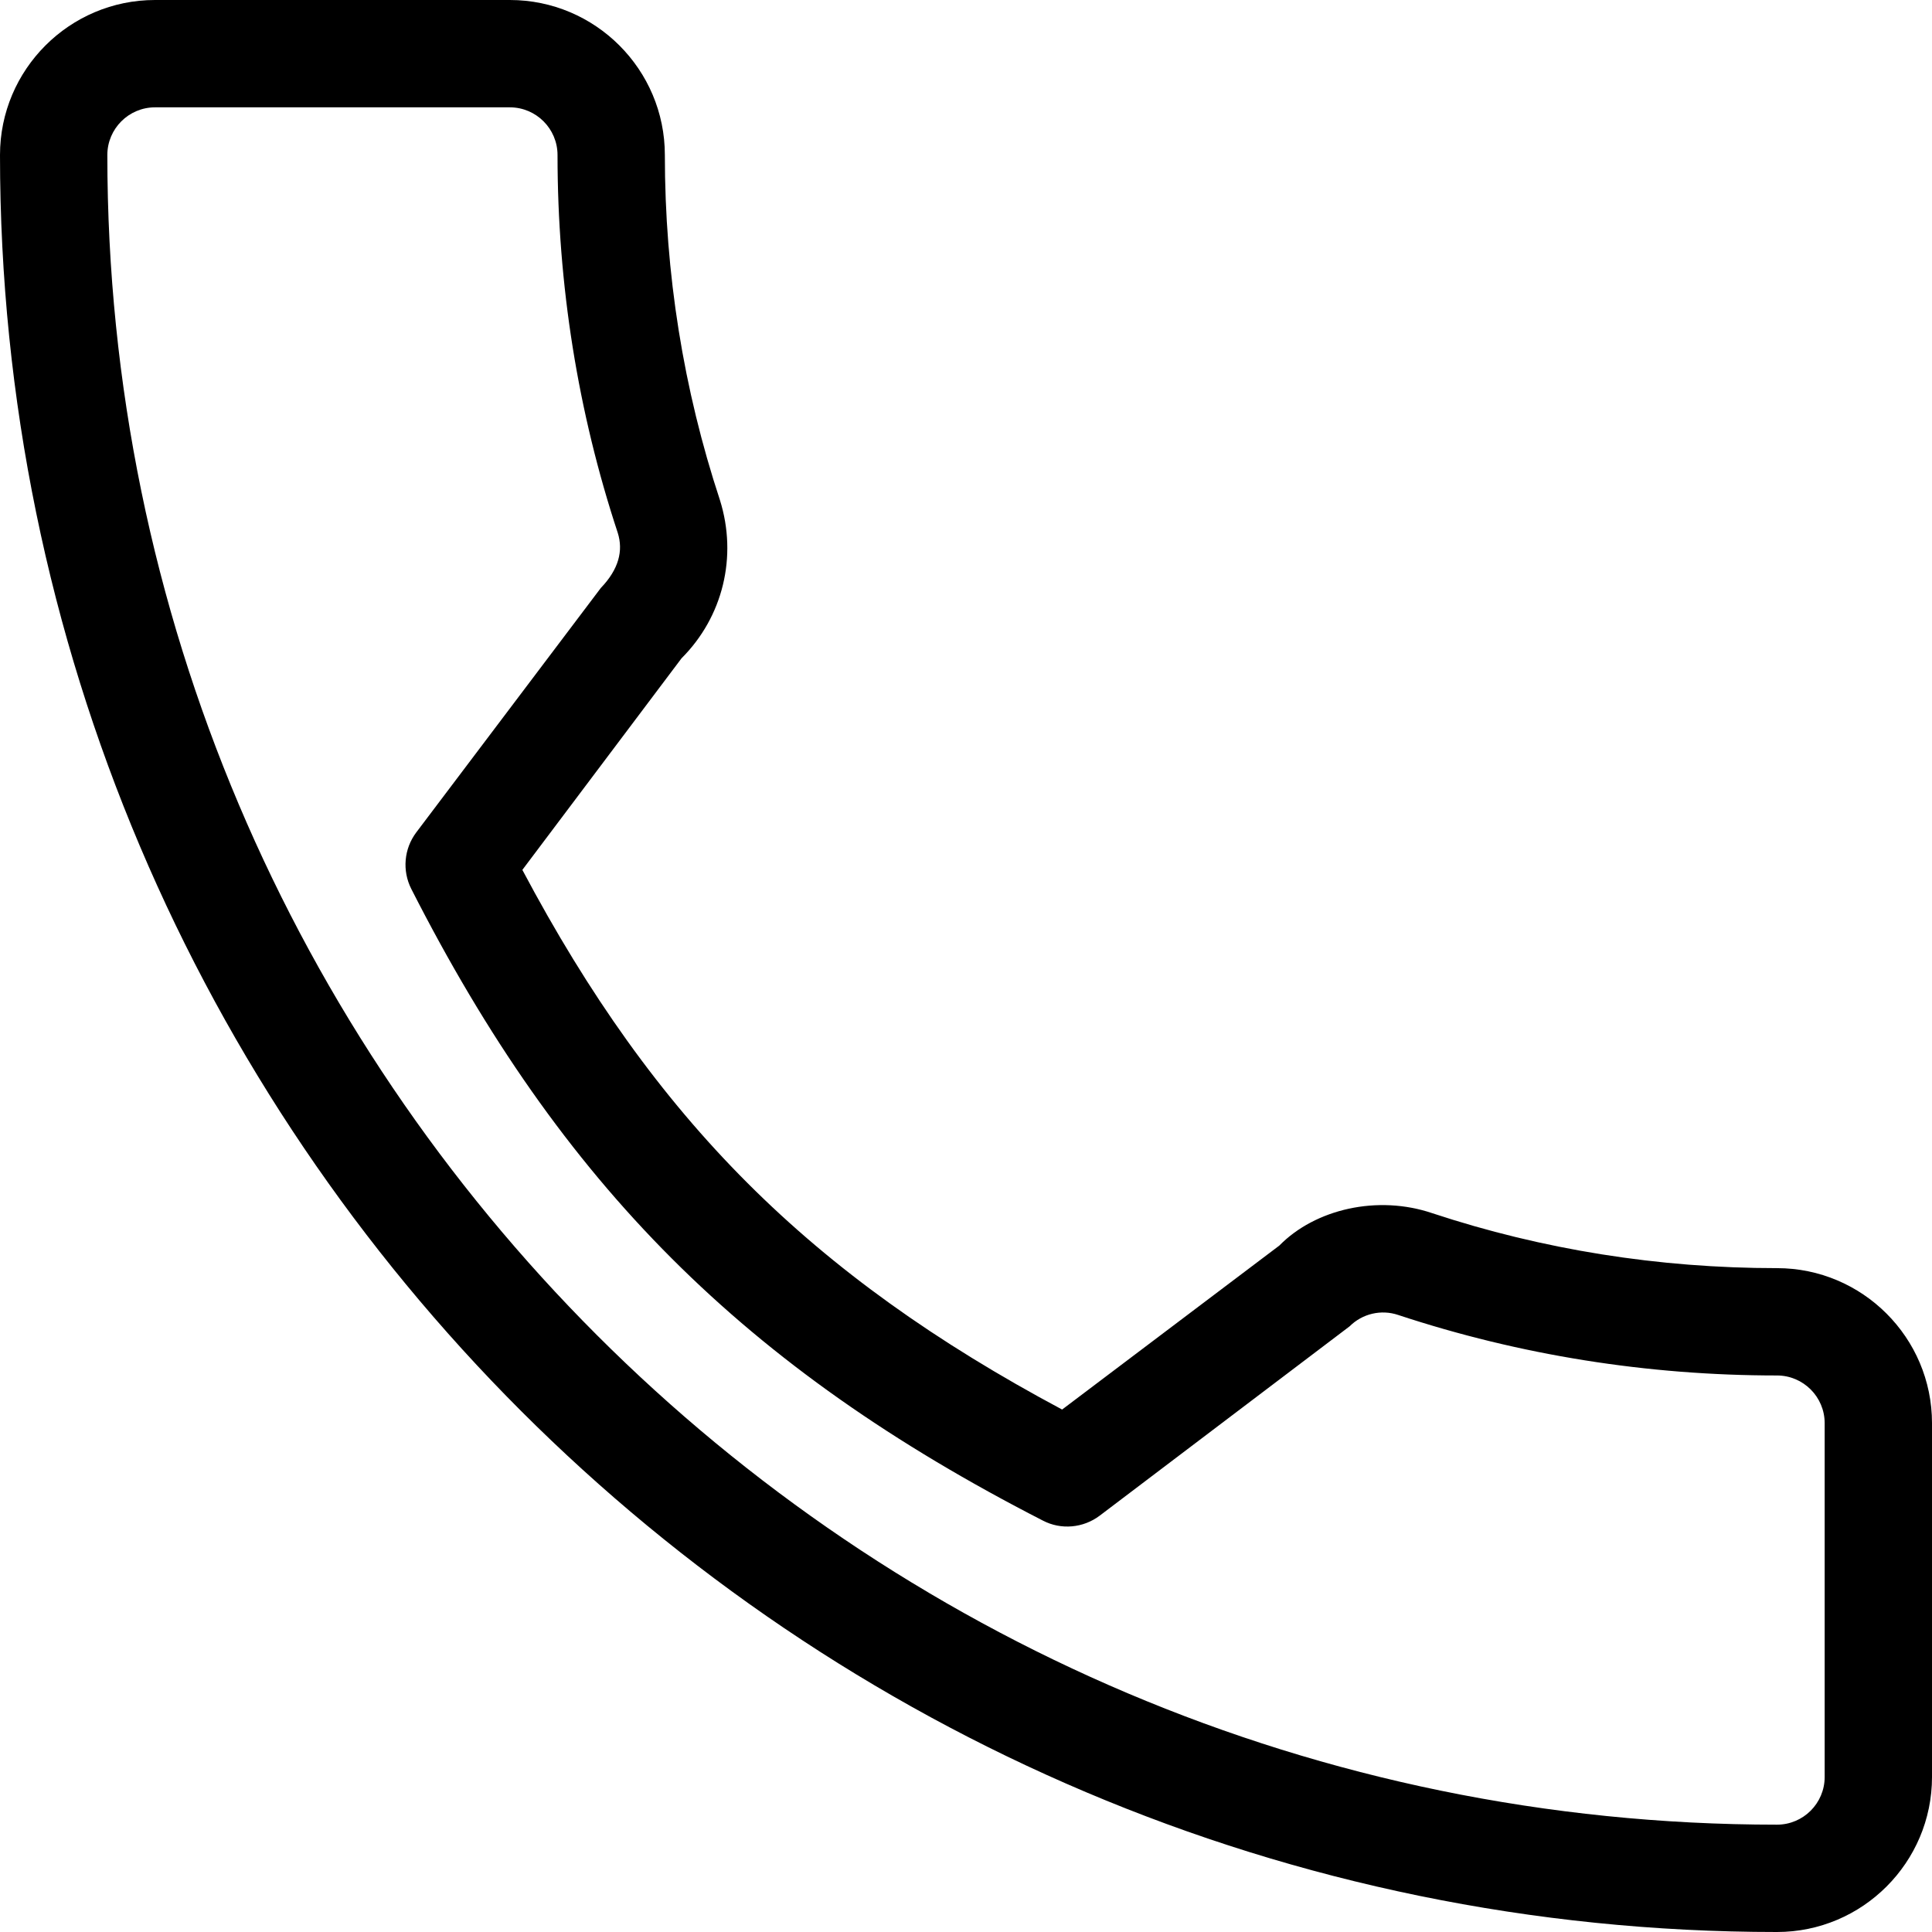
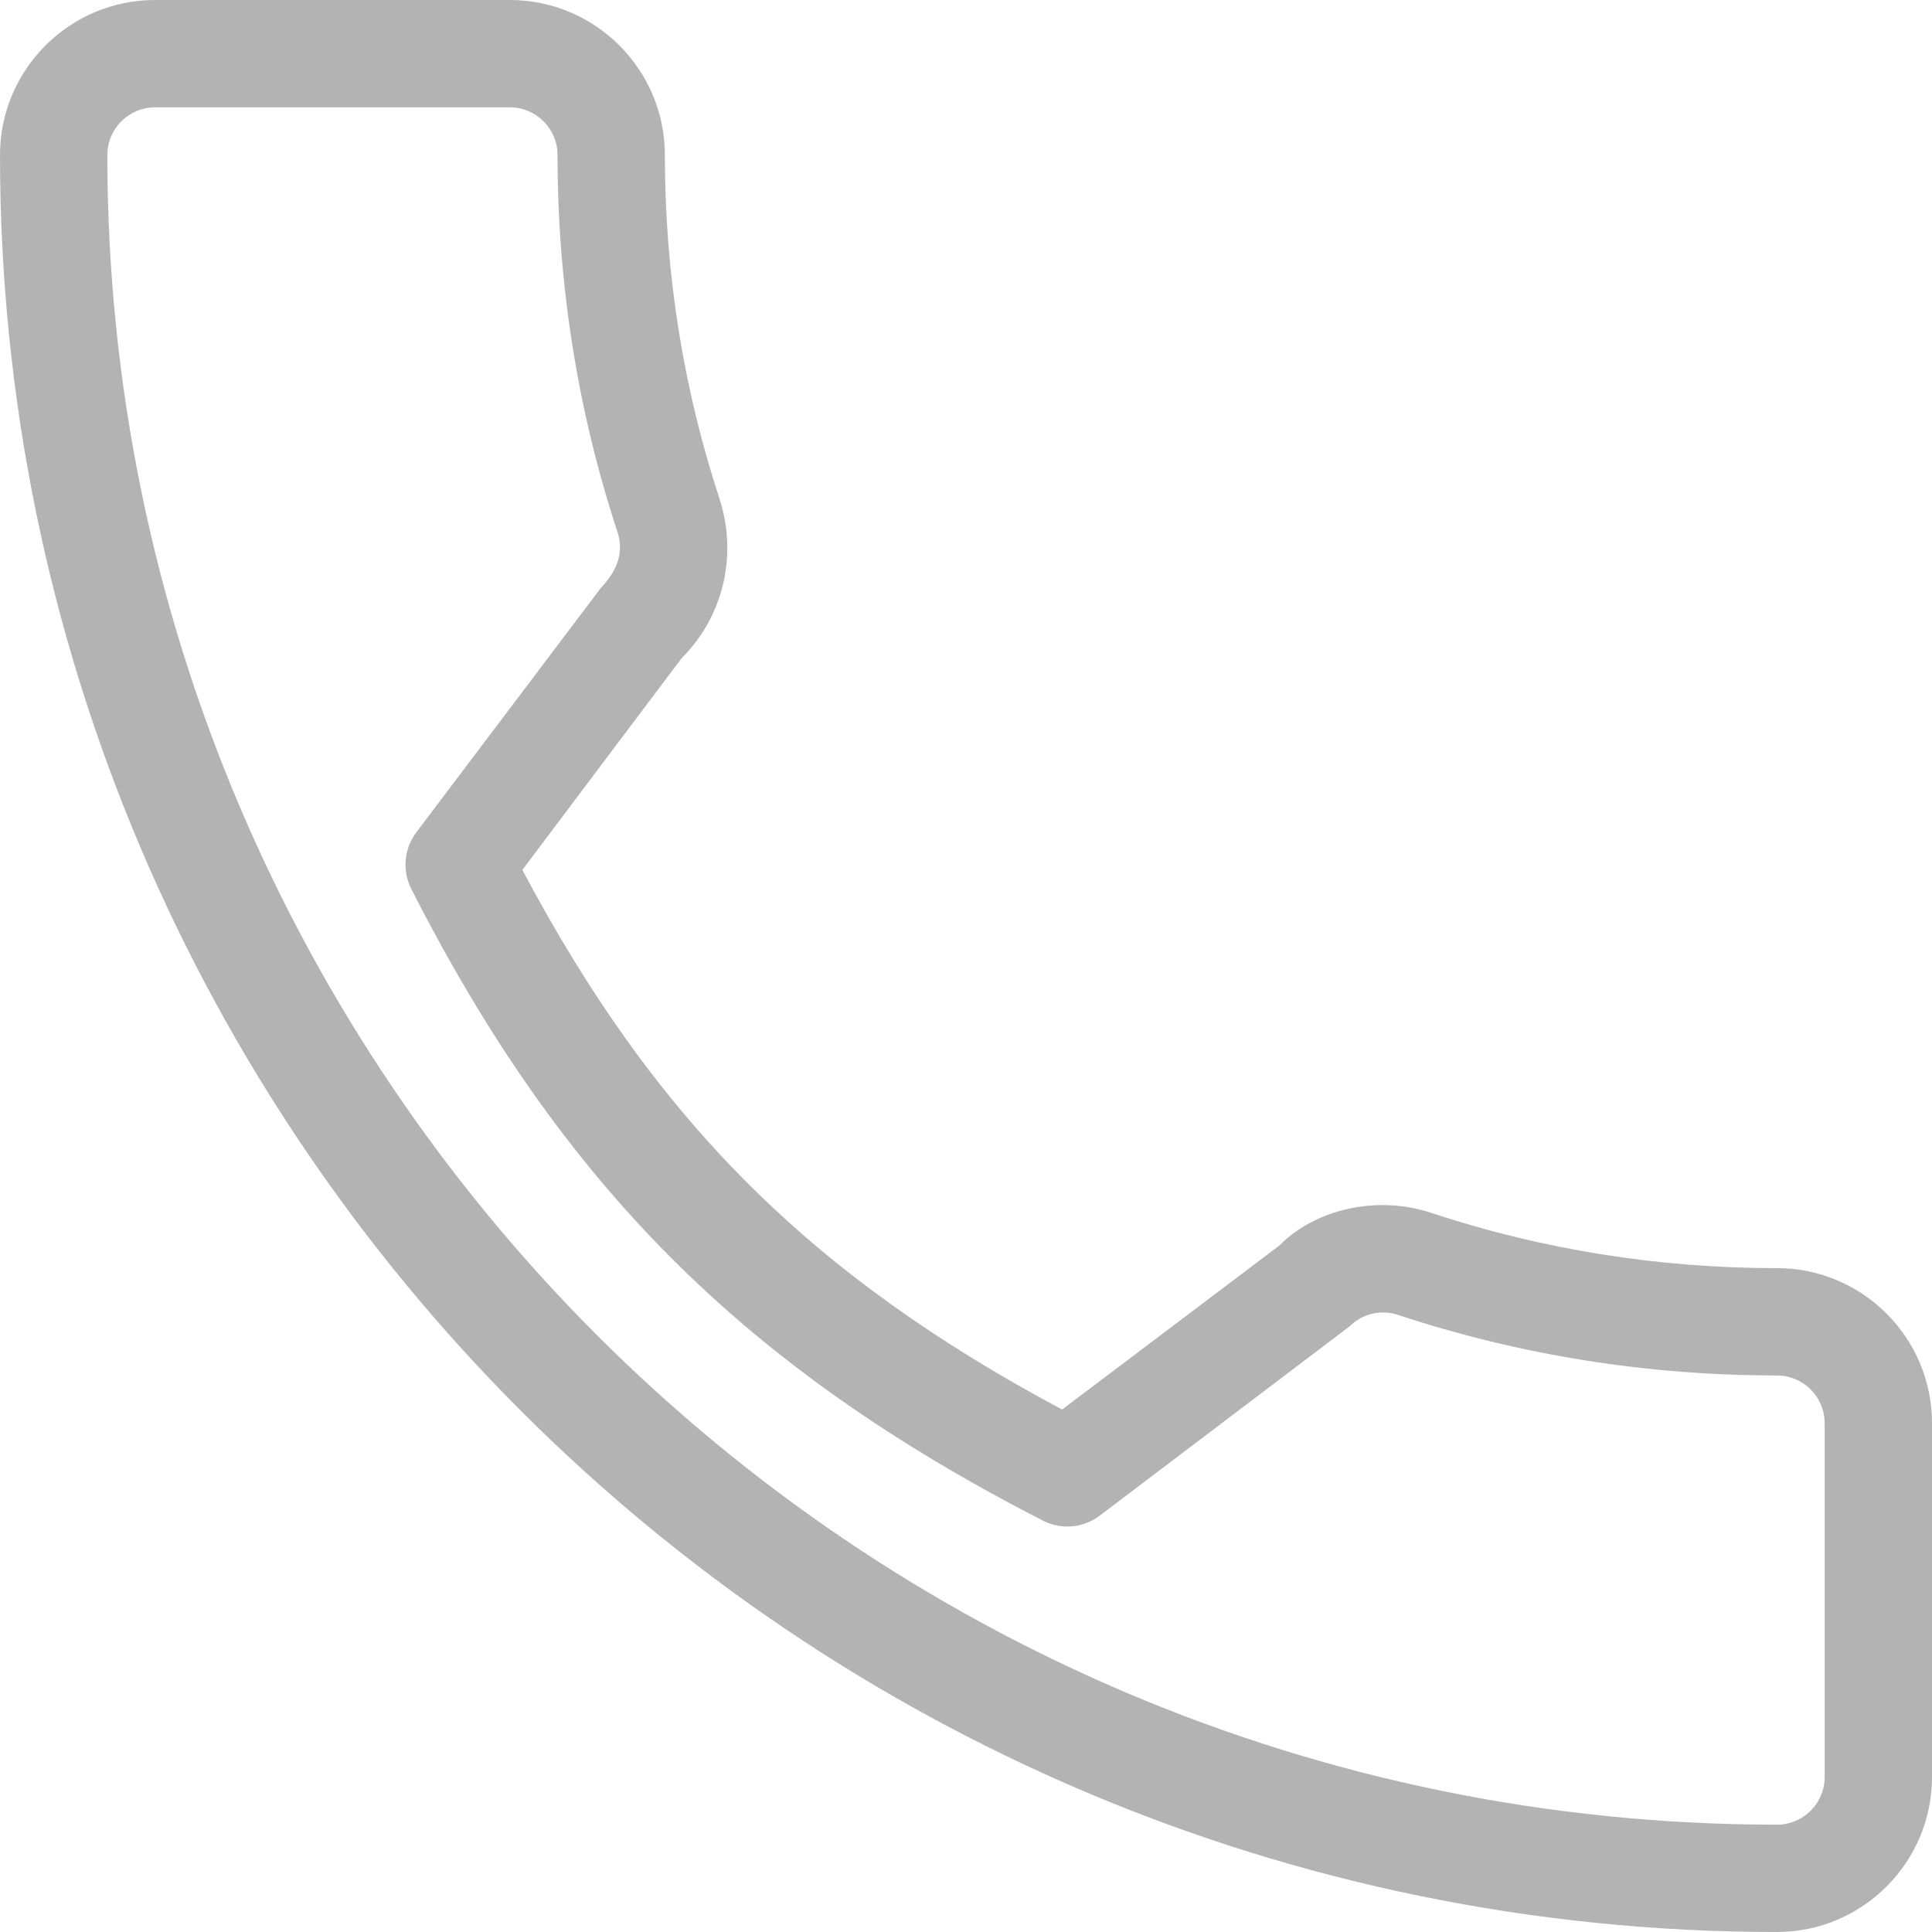
- <svg xmlns="http://www.w3.org/2000/svg" version="1.1" id="Layer_1" x="0px" y="0px" viewBox="0 0 384 384" style="enable-background:new 0 0 384 384;" xml:space="preserve">
+ <svg xmlns="http://www.w3.org/2000/svg" version="1.1" id="Layer_1" x="0px" y="0px" viewBox="0 0 384 384" style="enable-background:new 0 0 384 384;" xml:space="preserve" fill="rgba(0,0,0,0.3)">
  <g>
    <g>
      <path d="M353.188,252.052c-23.51,0-46.594-3.677-68.469-10.906c-10.906-3.719-23.323-0.833-30.438,6.417l-43.177,32.594    c-50.073-26.729-80.917-57.563-107.281-107.26l31.635-42.052c8.219-8.208,11.167-20.198,7.635-31.448    c-7.26-21.99-10.948-45.063-10.948-68.583C132.146,13.823,118.323,0,101.333,0H30.812C13.823,0,0,13.823,0,30.812    C0,225.563,158.438,384,353.188,384c16.99,0,30.813-13.823,30.813-30.813v-70.323C384,265.875,370.177,252.052,353.188,252.052z     M362.667,353.188c0,5.229-4.25,9.479-9.479,9.479c-182.99,0-331.854-148.865-331.854-331.854c0-5.229,4.25-9.479,9.479-9.479    h70.521c5.229,0,9.479,4.25,9.479,9.479c0,25.802,4.052,51.125,11.979,75.115c1.104,3.542,0.208,7.208-3.375,10.938L82.75,165.427    c-2.458,3.26-2.844,7.625-1,11.26c29.927,58.823,66.292,95.188,125.531,125.542c3.604,1.885,8.021,1.49,11.292-0.979    l49.677-37.635c2.51-2.51,6.271-3.406,9.667-2.25c24.156,7.979,49.479,12.021,75.271,12.021c5.229,0,9.479,4.25,9.479,9.479    V353.188z" />
    </g>
  </g>
  <g>
</g>
  <g>
</g>
  <g>
</g>
  <g>
</g>
  <g>
</g>
  <g>
</g>
  <g>
</g>
  <g>
</g>
  <g>
</g>
  <g>
</g>
  <g>
</g>
  <g>
</g>
  <g>
</g>
  <g>
</g>
  <g>
</g>
</svg>
